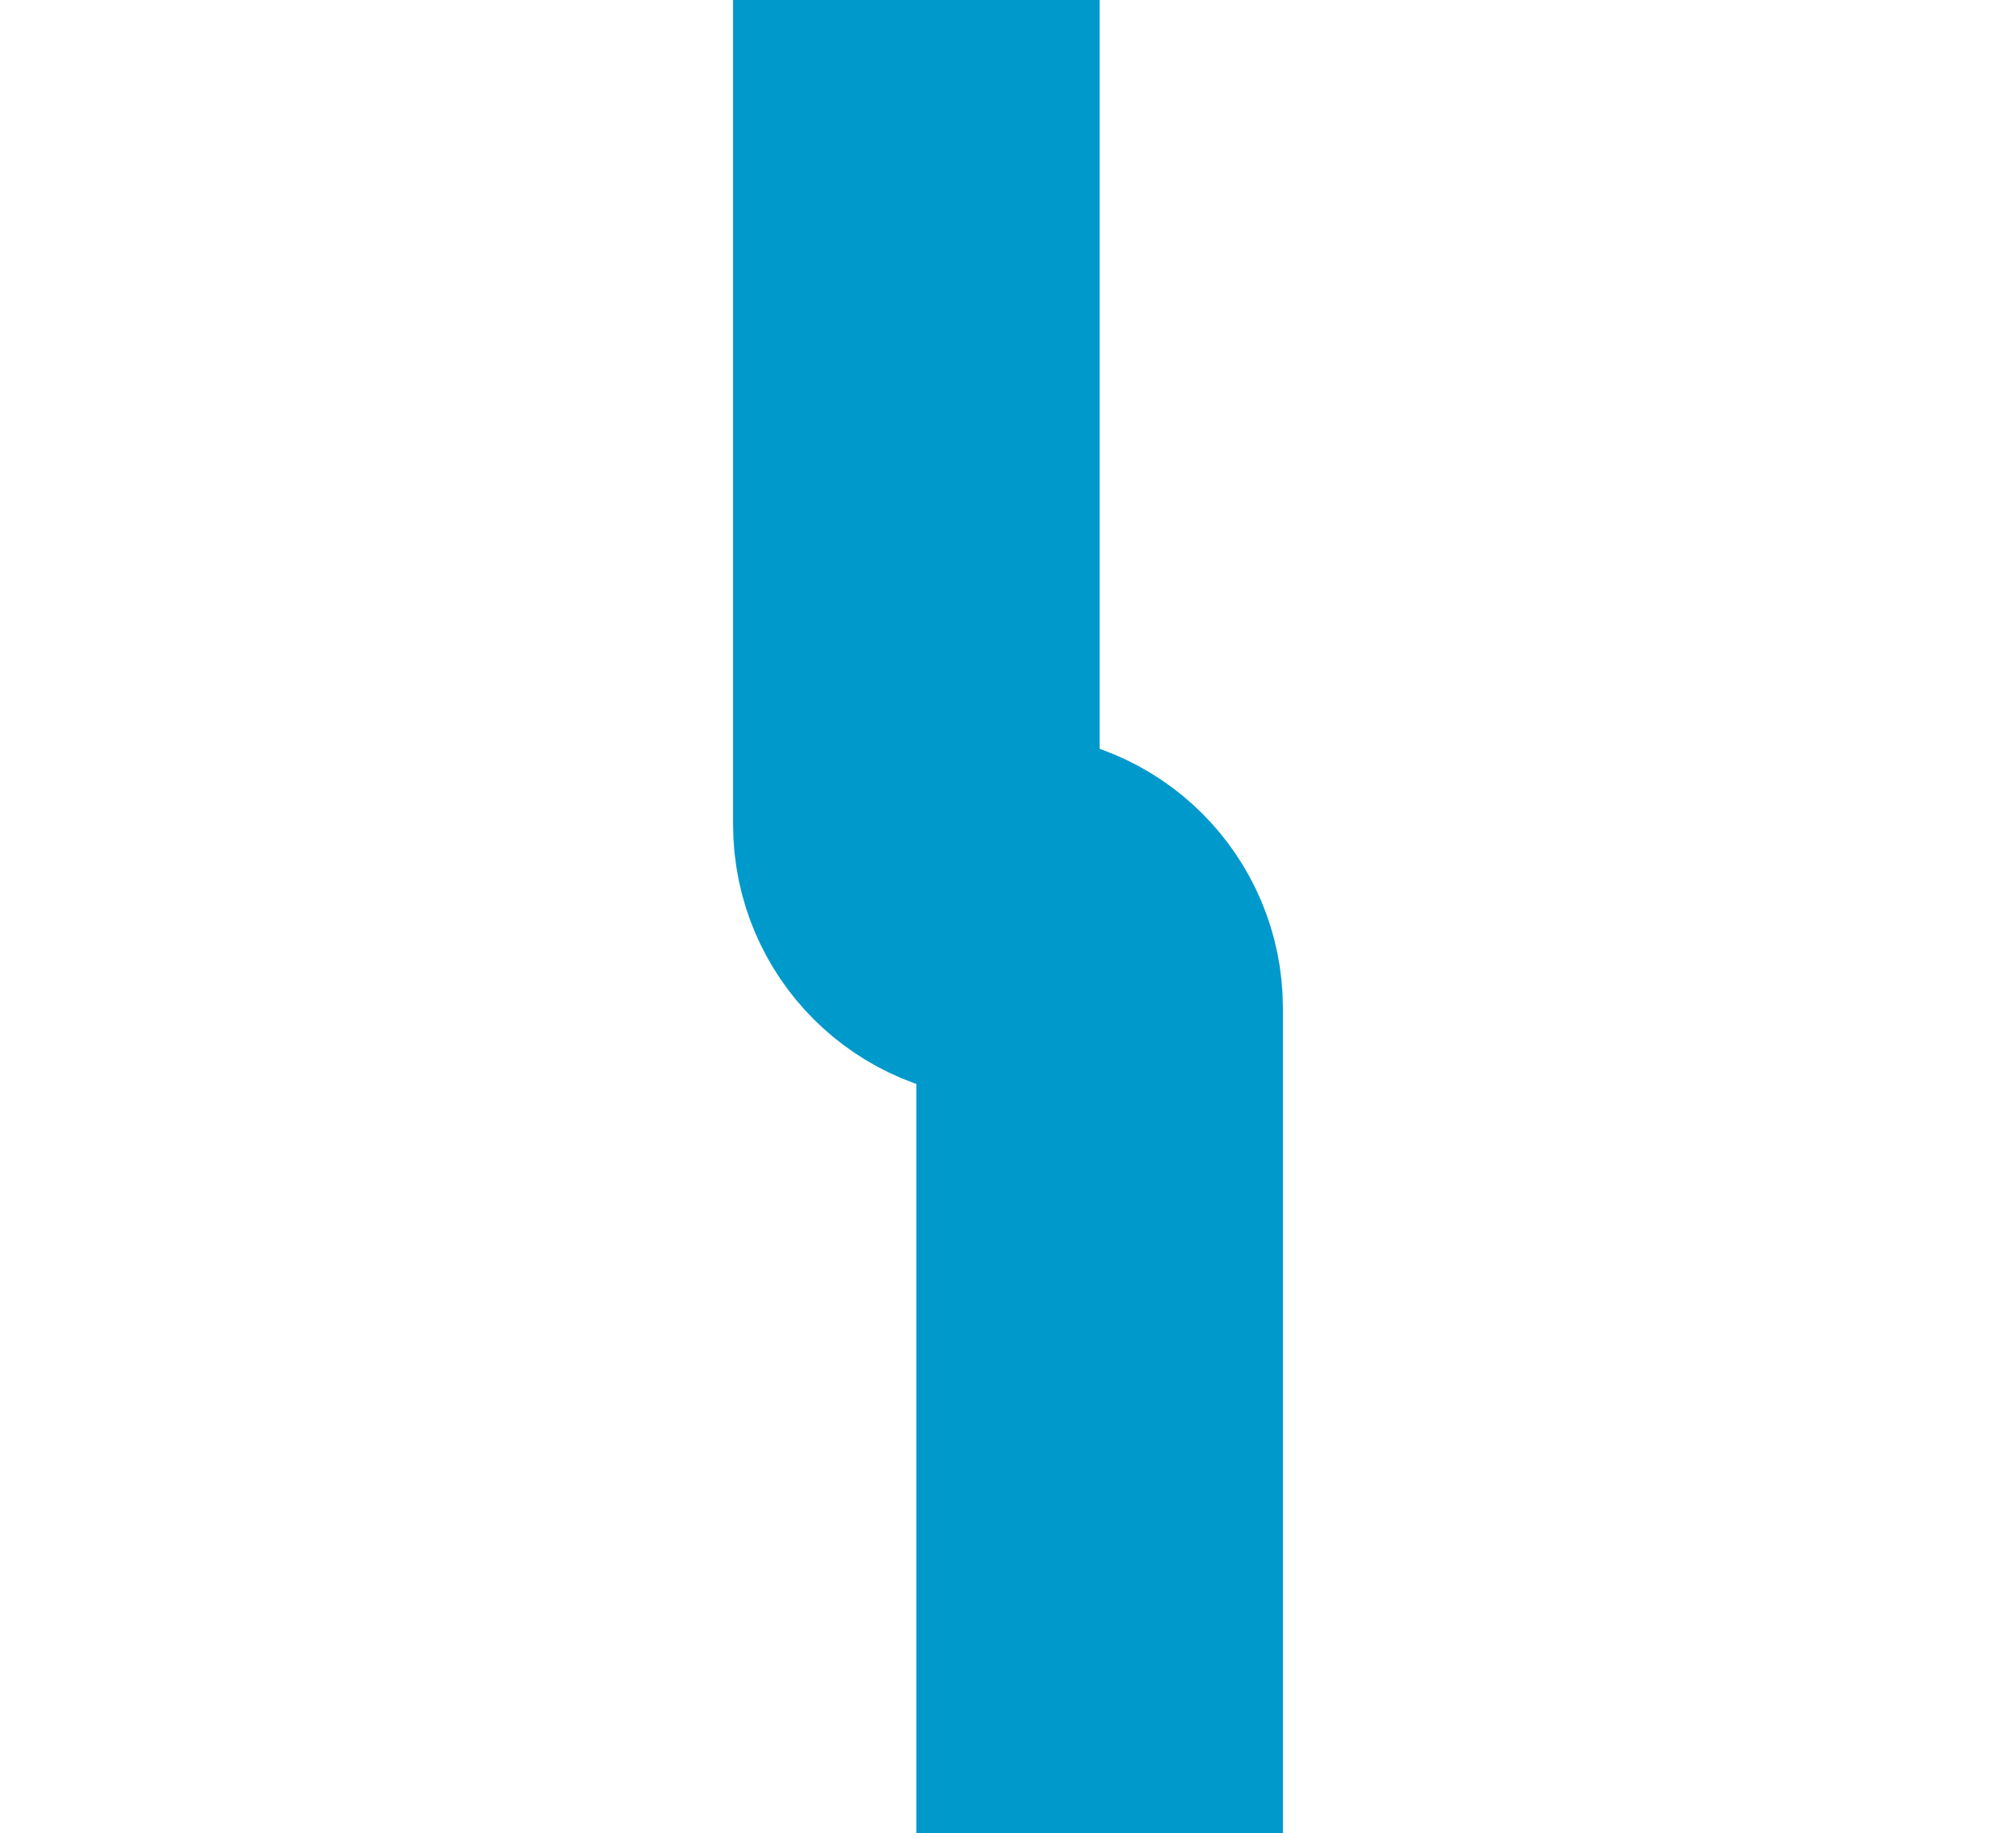
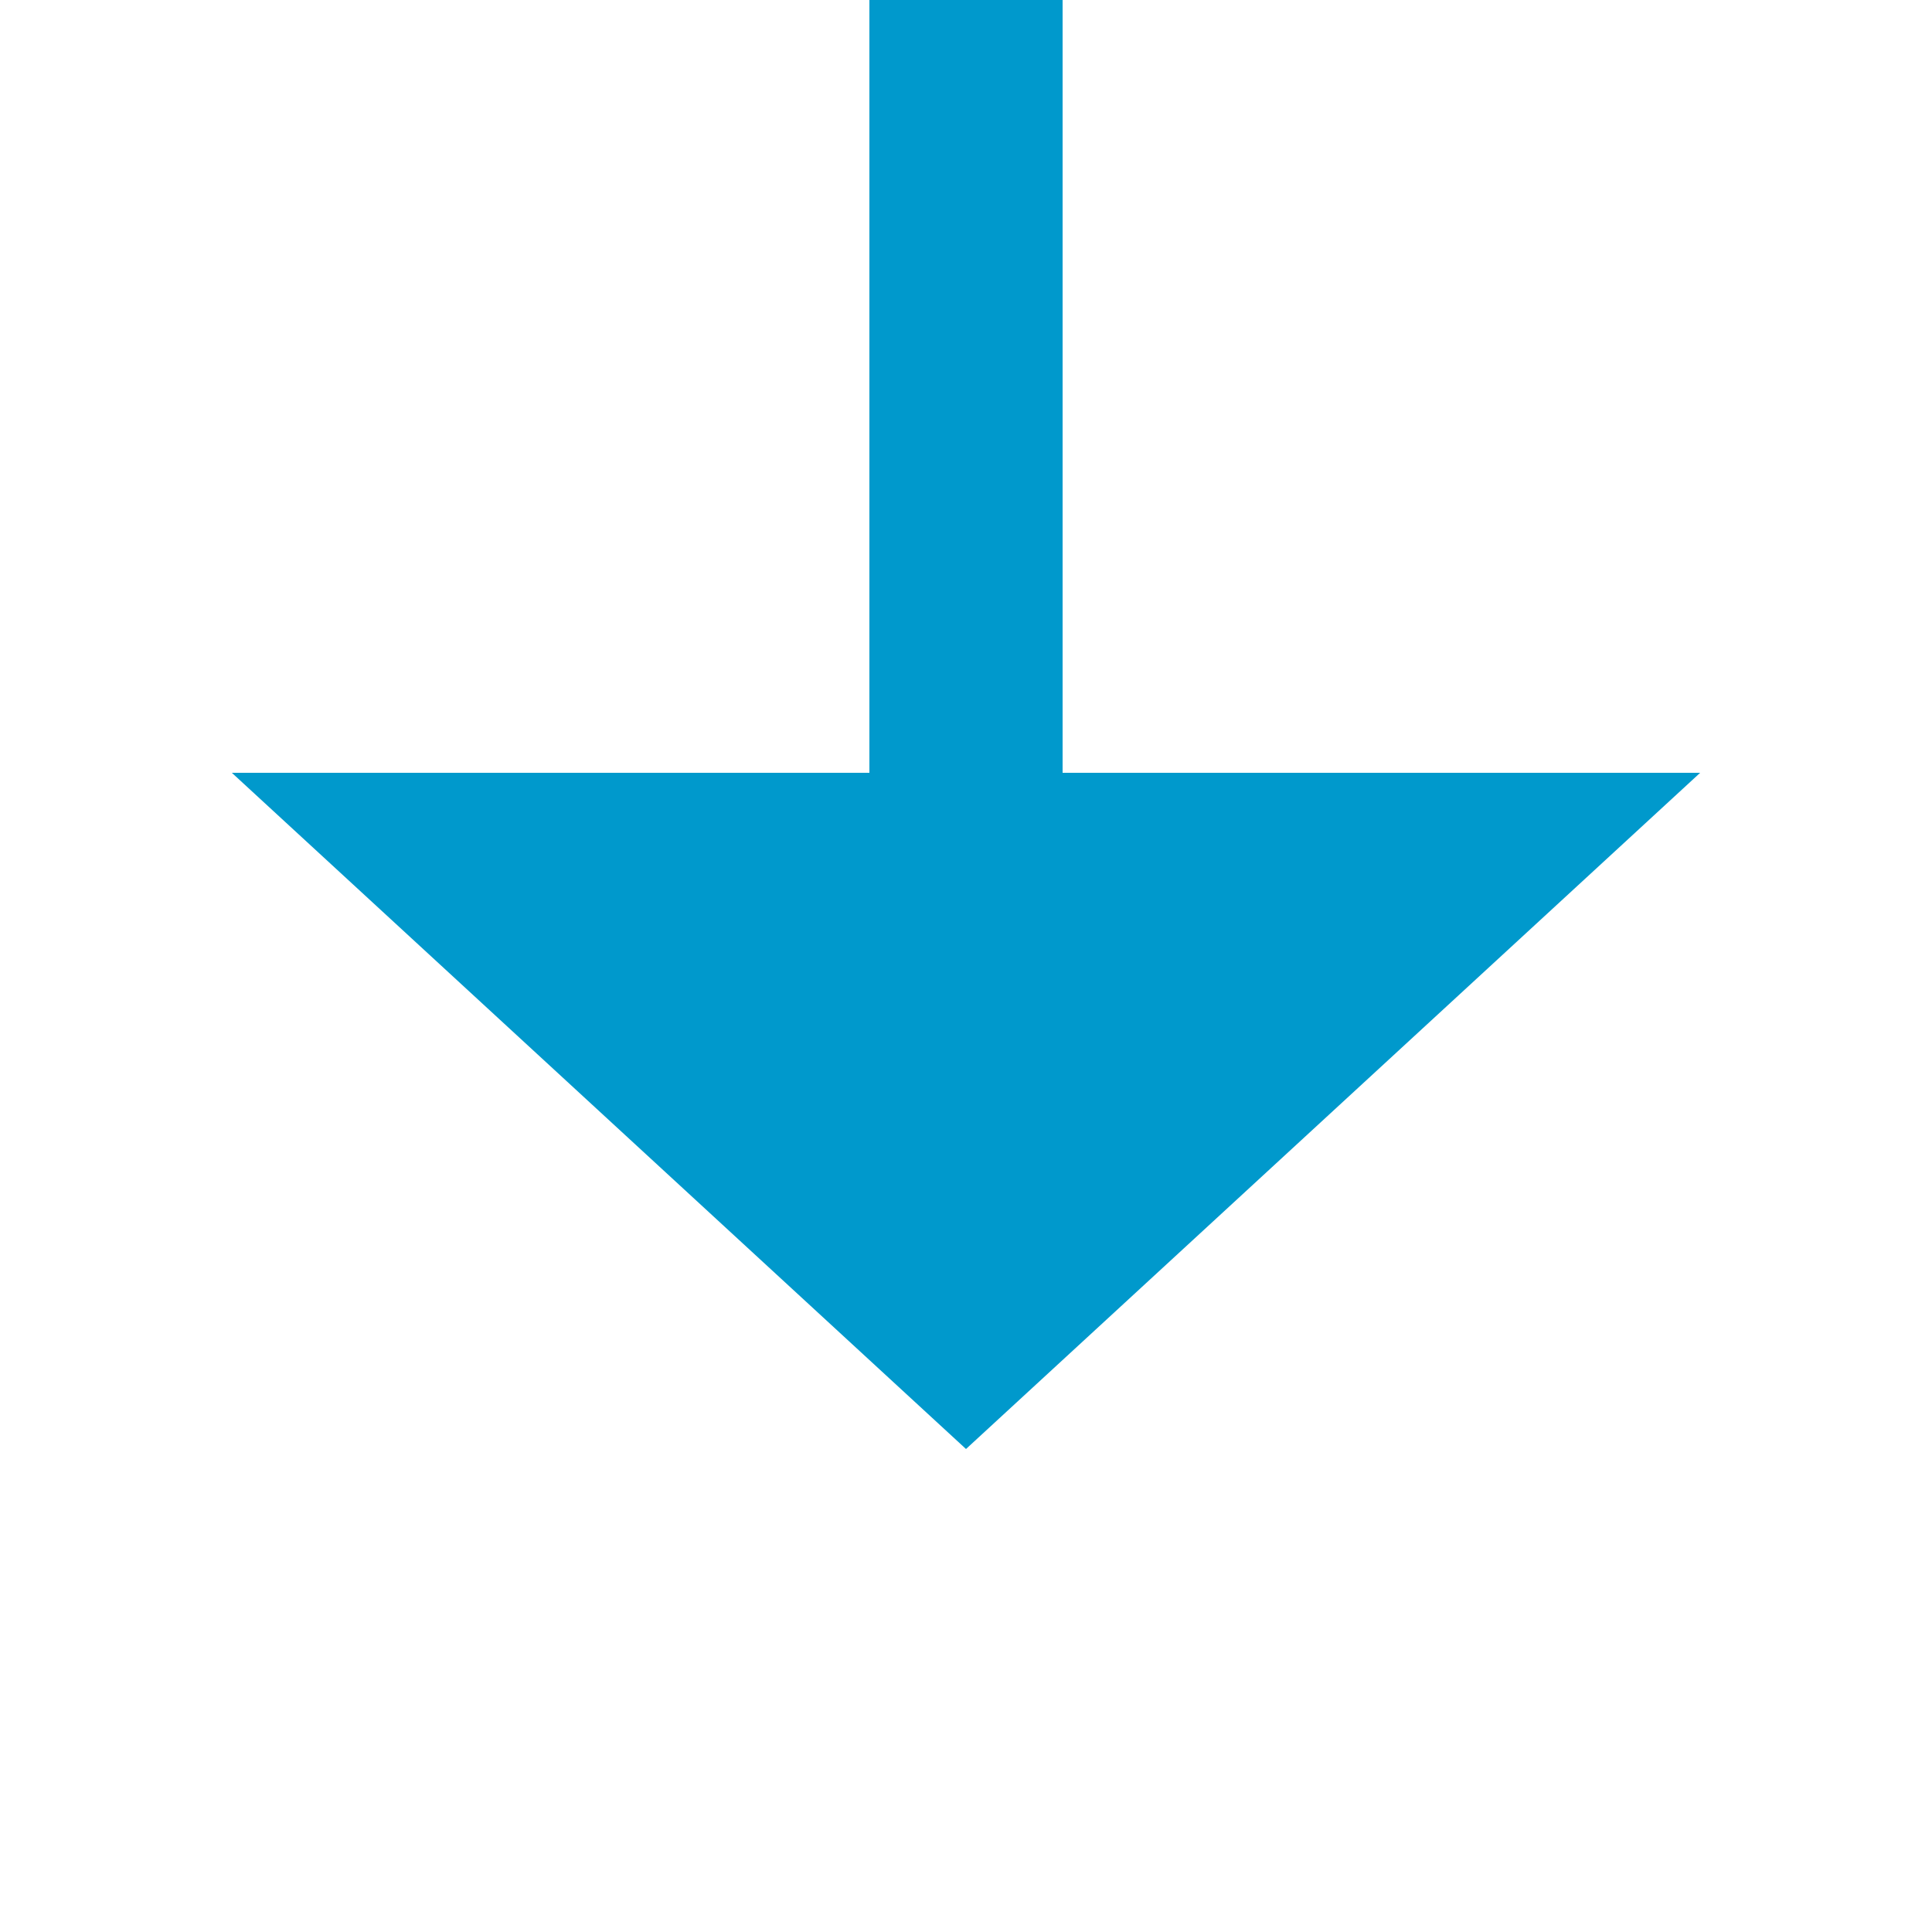
- <svg xmlns="http://www.w3.org/2000/svg" version="1.1" width="11px" height="10px" preserveAspectRatio="xMinYMid meet" viewBox="765 324  11 8">
-   <path d="M 770 307  L 770 327.5  A 0.5 0.5 0 0 0 770.5 328 A 0.5 0.5 0 0 1 771 328.5 L 771 343  " stroke-width="2" stroke="#0099cc" fill="none" />
-   <path d="M 763.4 342  L 771 349  L 778.6 342  L 763.4 342  Z " fill-rule="nonzero" fill="#0099cc" stroke="none" />
+ <svg xmlns="http://www.w3.org/2000/svg" version="1.1" width="20px" height="20px" preserveAspectRatio="xMinYMid meet" viewBox="761 697  20 18">
+   <path d="M 771 630  L 771 705  " stroke-width="2" stroke="#0099cc" fill="none" />
+   <path d="M 763.4 704  L 771 711  L 778.6 704  L 763.4 704  Z " fill-rule="nonzero" fill="#0099cc" stroke="none" />
</svg>
